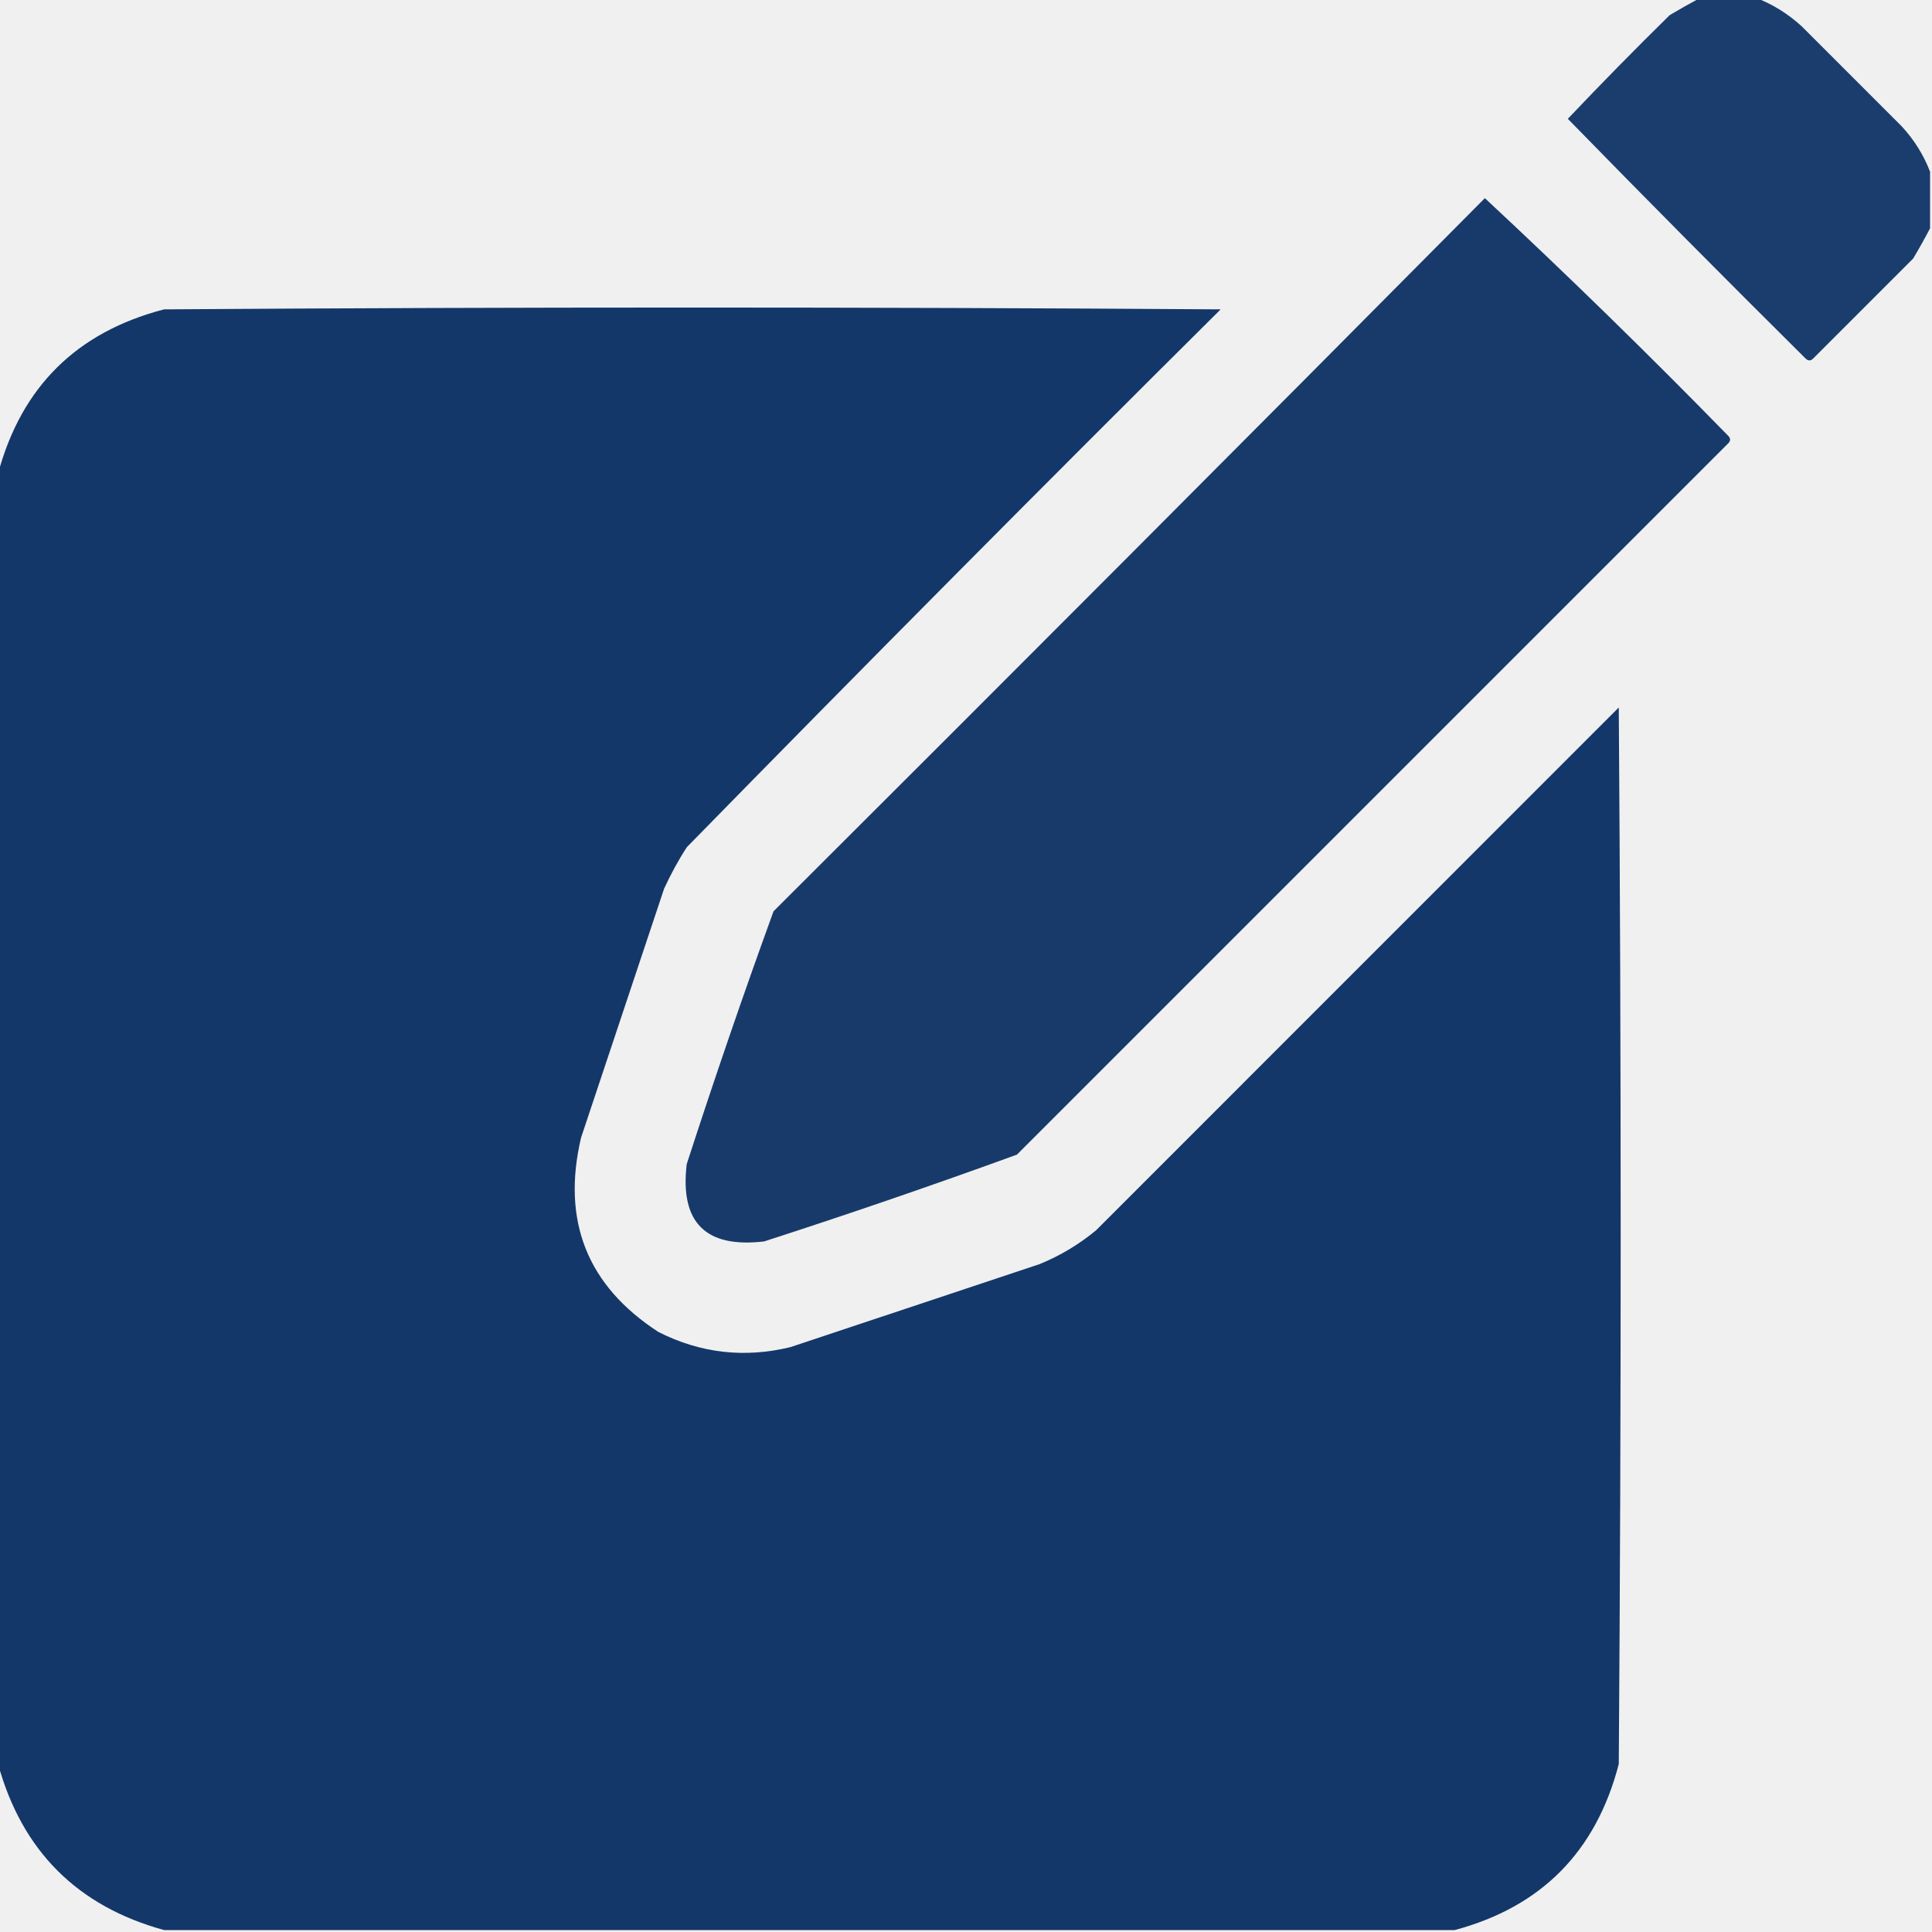
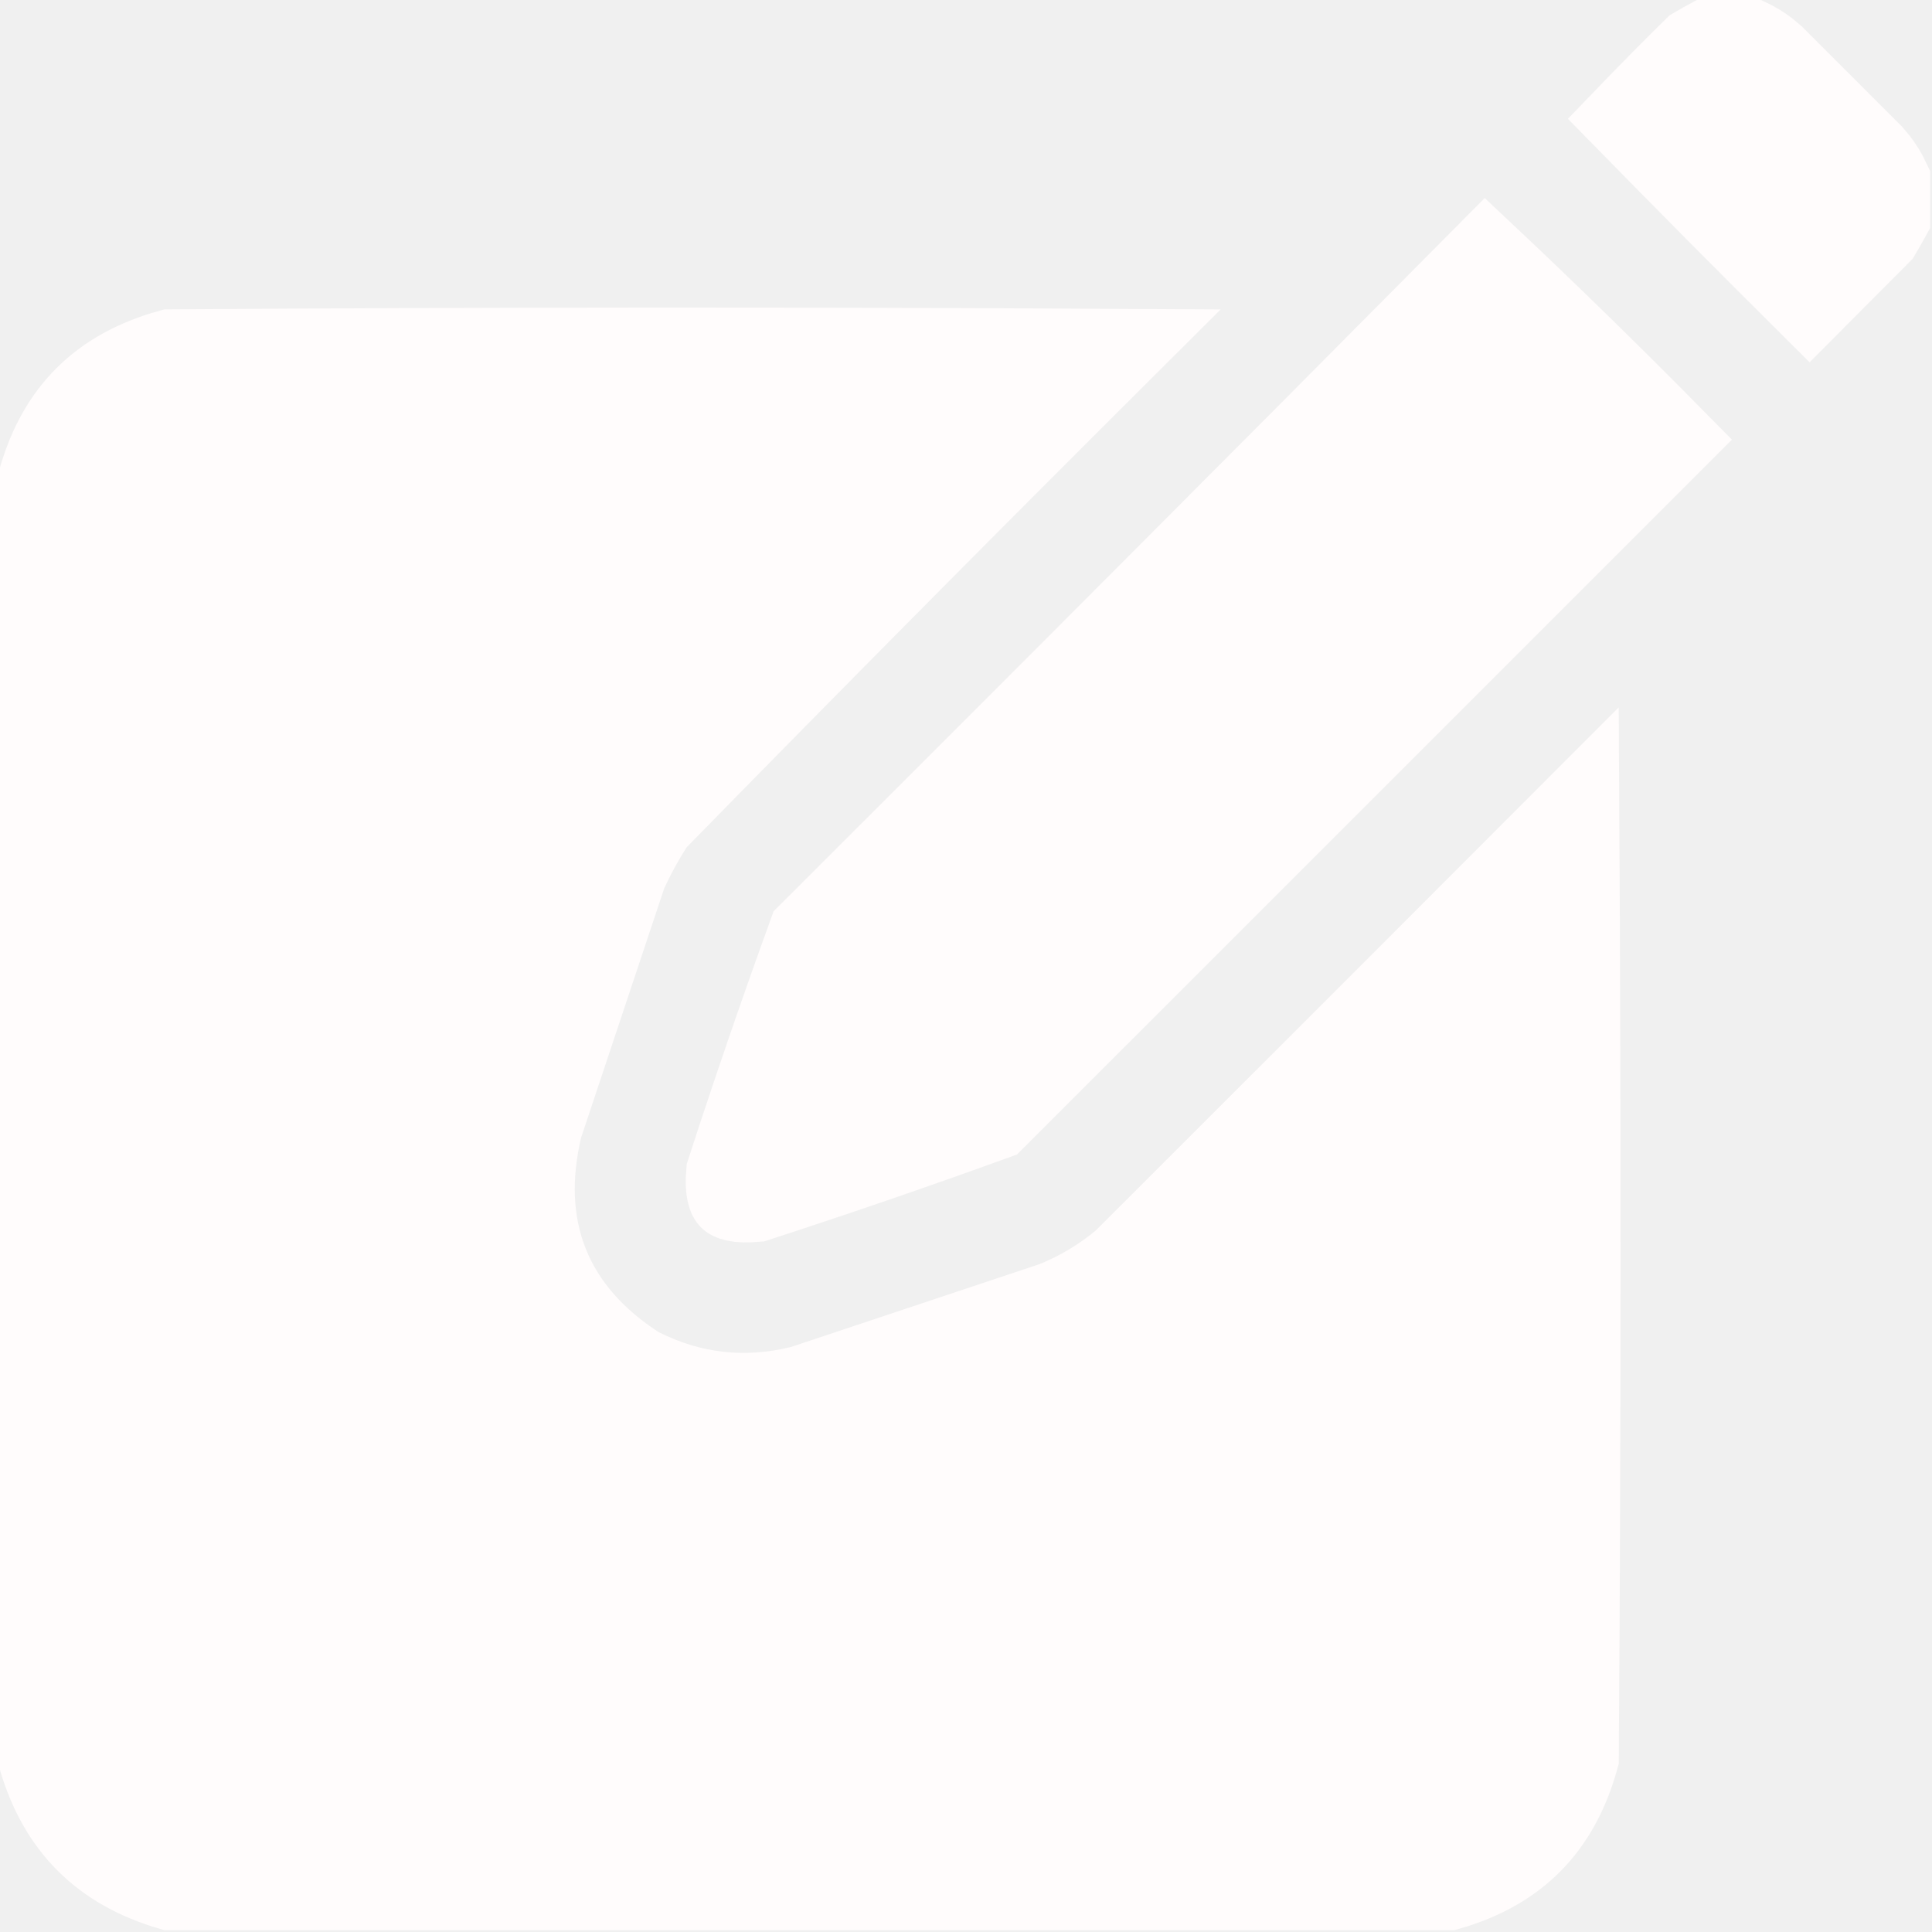
- <svg xmlns="http://www.w3.org/2000/svg" width="16" height="16" viewBox="0 0 16 16" fill="none">
-   <g clip-path="url(#clip0_1220_26656)">
-     <path opacity="0.968" fill-rule="evenodd" clip-rule="evenodd" d="M14.078 -0.016C14.234 -0.016 14.391 -0.016 14.547 -0.016C14.685 0.038 14.81 0.116 14.922 0.219C15.198 0.495 15.474 0.771 15.75 1.047C15.853 1.159 15.931 1.284 15.984 1.422C15.984 1.578 15.984 1.734 15.984 1.891C15.941 1.973 15.894 2.057 15.844 2.141C15.568 2.417 15.292 2.693 15.016 2.969C14.995 2.99 14.974 2.99 14.953 2.969C14.291 2.312 13.635 1.651 12.984 0.984C13.26 0.693 13.541 0.407 13.828 0.125C13.912 0.075 13.996 0.028 14.078 -0.016Z" fill="#133769" />
-     <path opacity="0.983" fill-rule="evenodd" clip-rule="evenodd" d="M12.297 1.641C12.982 2.279 13.654 2.935 14.312 3.609C14.333 3.63 14.333 3.651 14.312 3.672C12.349 5.635 10.385 7.599 8.422 9.562C7.729 9.814 7.031 10.054 6.328 10.281C5.844 10.338 5.63 10.125 5.687 9.641C5.915 8.938 6.154 8.24 6.406 7.547C8.376 5.582 10.34 3.614 12.297 1.641Z" fill="#133769" />
-     <path opacity="0.997" fill-rule="evenodd" clip-rule="evenodd" d="M12.047 15.984C8.484 15.984 4.922 15.984 1.359 15.984C0.641 15.787 0.182 15.328 -0.016 14.609C-0.016 11.047 -0.016 7.484 -0.016 3.922C0.177 3.204 0.635 2.75 1.359 2.562C4.276 2.542 7.193 2.542 10.109 2.562C8.624 4.037 7.15 5.522 5.688 7.016C5.617 7.125 5.555 7.24 5.5 7.359C5.271 8.047 5.042 8.734 4.812 9.422C4.65 10.111 4.863 10.648 5.453 11.031C5.801 11.207 6.166 11.249 6.547 11.156C7.234 10.927 7.922 10.698 8.609 10.469C8.781 10.399 8.937 10.305 9.078 10.188C10.521 8.745 11.963 7.302 13.406 5.859C13.427 8.776 13.427 11.693 13.406 14.609C13.218 15.334 12.765 15.792 12.047 15.984Z" fill="#133769" />
+ <svg xmlns="http://www.w3.org/2000/svg" width="24" height="24" viewBox="0 0 24 24" fill="none">
+   <g clip-path="url(#clip0_424_114486)">
+     <path opacity="0.968" d="M21.717 0.477C21.798 0.515 21.876 0.561 21.95 0.617L22.045 0.697L23.256 1.908L23.336 2.003C23.392 2.077 23.439 2.155 23.477 2.236V2.704C23.44 2.771 23.403 2.838 23.363 2.905C23.172 3.096 22.982 3.288 22.791 3.479C22.686 3.583 22.581 3.688 22.477 3.793C21.704 3.024 20.936 2.251 20.174 1.473C20.461 1.175 20.751 0.88 21.047 0.589C21.114 0.549 21.182 0.513 21.248 0.477H21.717Z" fill="#FFFCFC" stroke="#FFFCFC" />
+     <path opacity="0.983" d="M18.456 3.158C19.253 3.908 20.037 4.675 20.81 5.459C19.439 6.83 18.068 8.201 16.697 9.572C15.251 11.018 13.805 12.464 12.358 13.91C11.376 14.266 10.387 14.605 9.393 14.928C9.27 14.939 9.187 14.934 9.133 14.922C9.077 14.909 9.062 14.894 9.061 14.893C9.059 14.891 9.044 14.876 9.031 14.82C9.019 14.766 9.013 14.682 9.024 14.56C9.347 13.565 9.686 12.577 10.042 11.595C12.855 8.788 15.66 5.976 18.456 3.158Z" fill="#FFFCFC" stroke="#FFFCFC" />
+     <path opacity="0.997" d="M2.111 4.343C6.061 4.315 10.01 4.314 13.96 4.337C12.018 6.272 10.089 8.217 8.174 10.174L8.139 10.21L8.11 10.253C7.992 10.438 7.887 10.63 7.795 10.831L7.784 10.855L7.775 10.881L6.744 13.975L6.737 13.996L6.732 14.018C6.592 14.612 6.606 15.18 6.812 15.697C7.018 16.215 7.398 16.634 7.907 16.966L7.93 16.98L7.954 16.993C8.583 17.311 9.252 17.387 9.938 17.22L9.959 17.215L9.979 17.209L13.072 16.178L13.104 16.166C13.408 16.042 13.687 15.874 13.938 15.665L13.955 15.65L17.217 12.389C18.016 11.589 18.816 10.789 19.615 9.989C19.638 13.94 19.637 17.89 19.609 21.841C19.37 22.704 18.848 23.232 17.997 23.477H2.113C1.259 23.225 0.728 22.694 0.477 21.84V5.955C0.721 5.105 1.249 4.582 2.111 4.343Z" fill="#FFFCFC" stroke="#FFFCFC" />
  </g>
  <defs>
-     <clipPath id="clip0_1220_26656">
-       <rect width="16" height="16" fill="white" />
+     <clipPath id="clip0_424_114486">
+       <rect width="24" height="24" fill="white" />
    </clipPath>
  </defs>
</svg>
